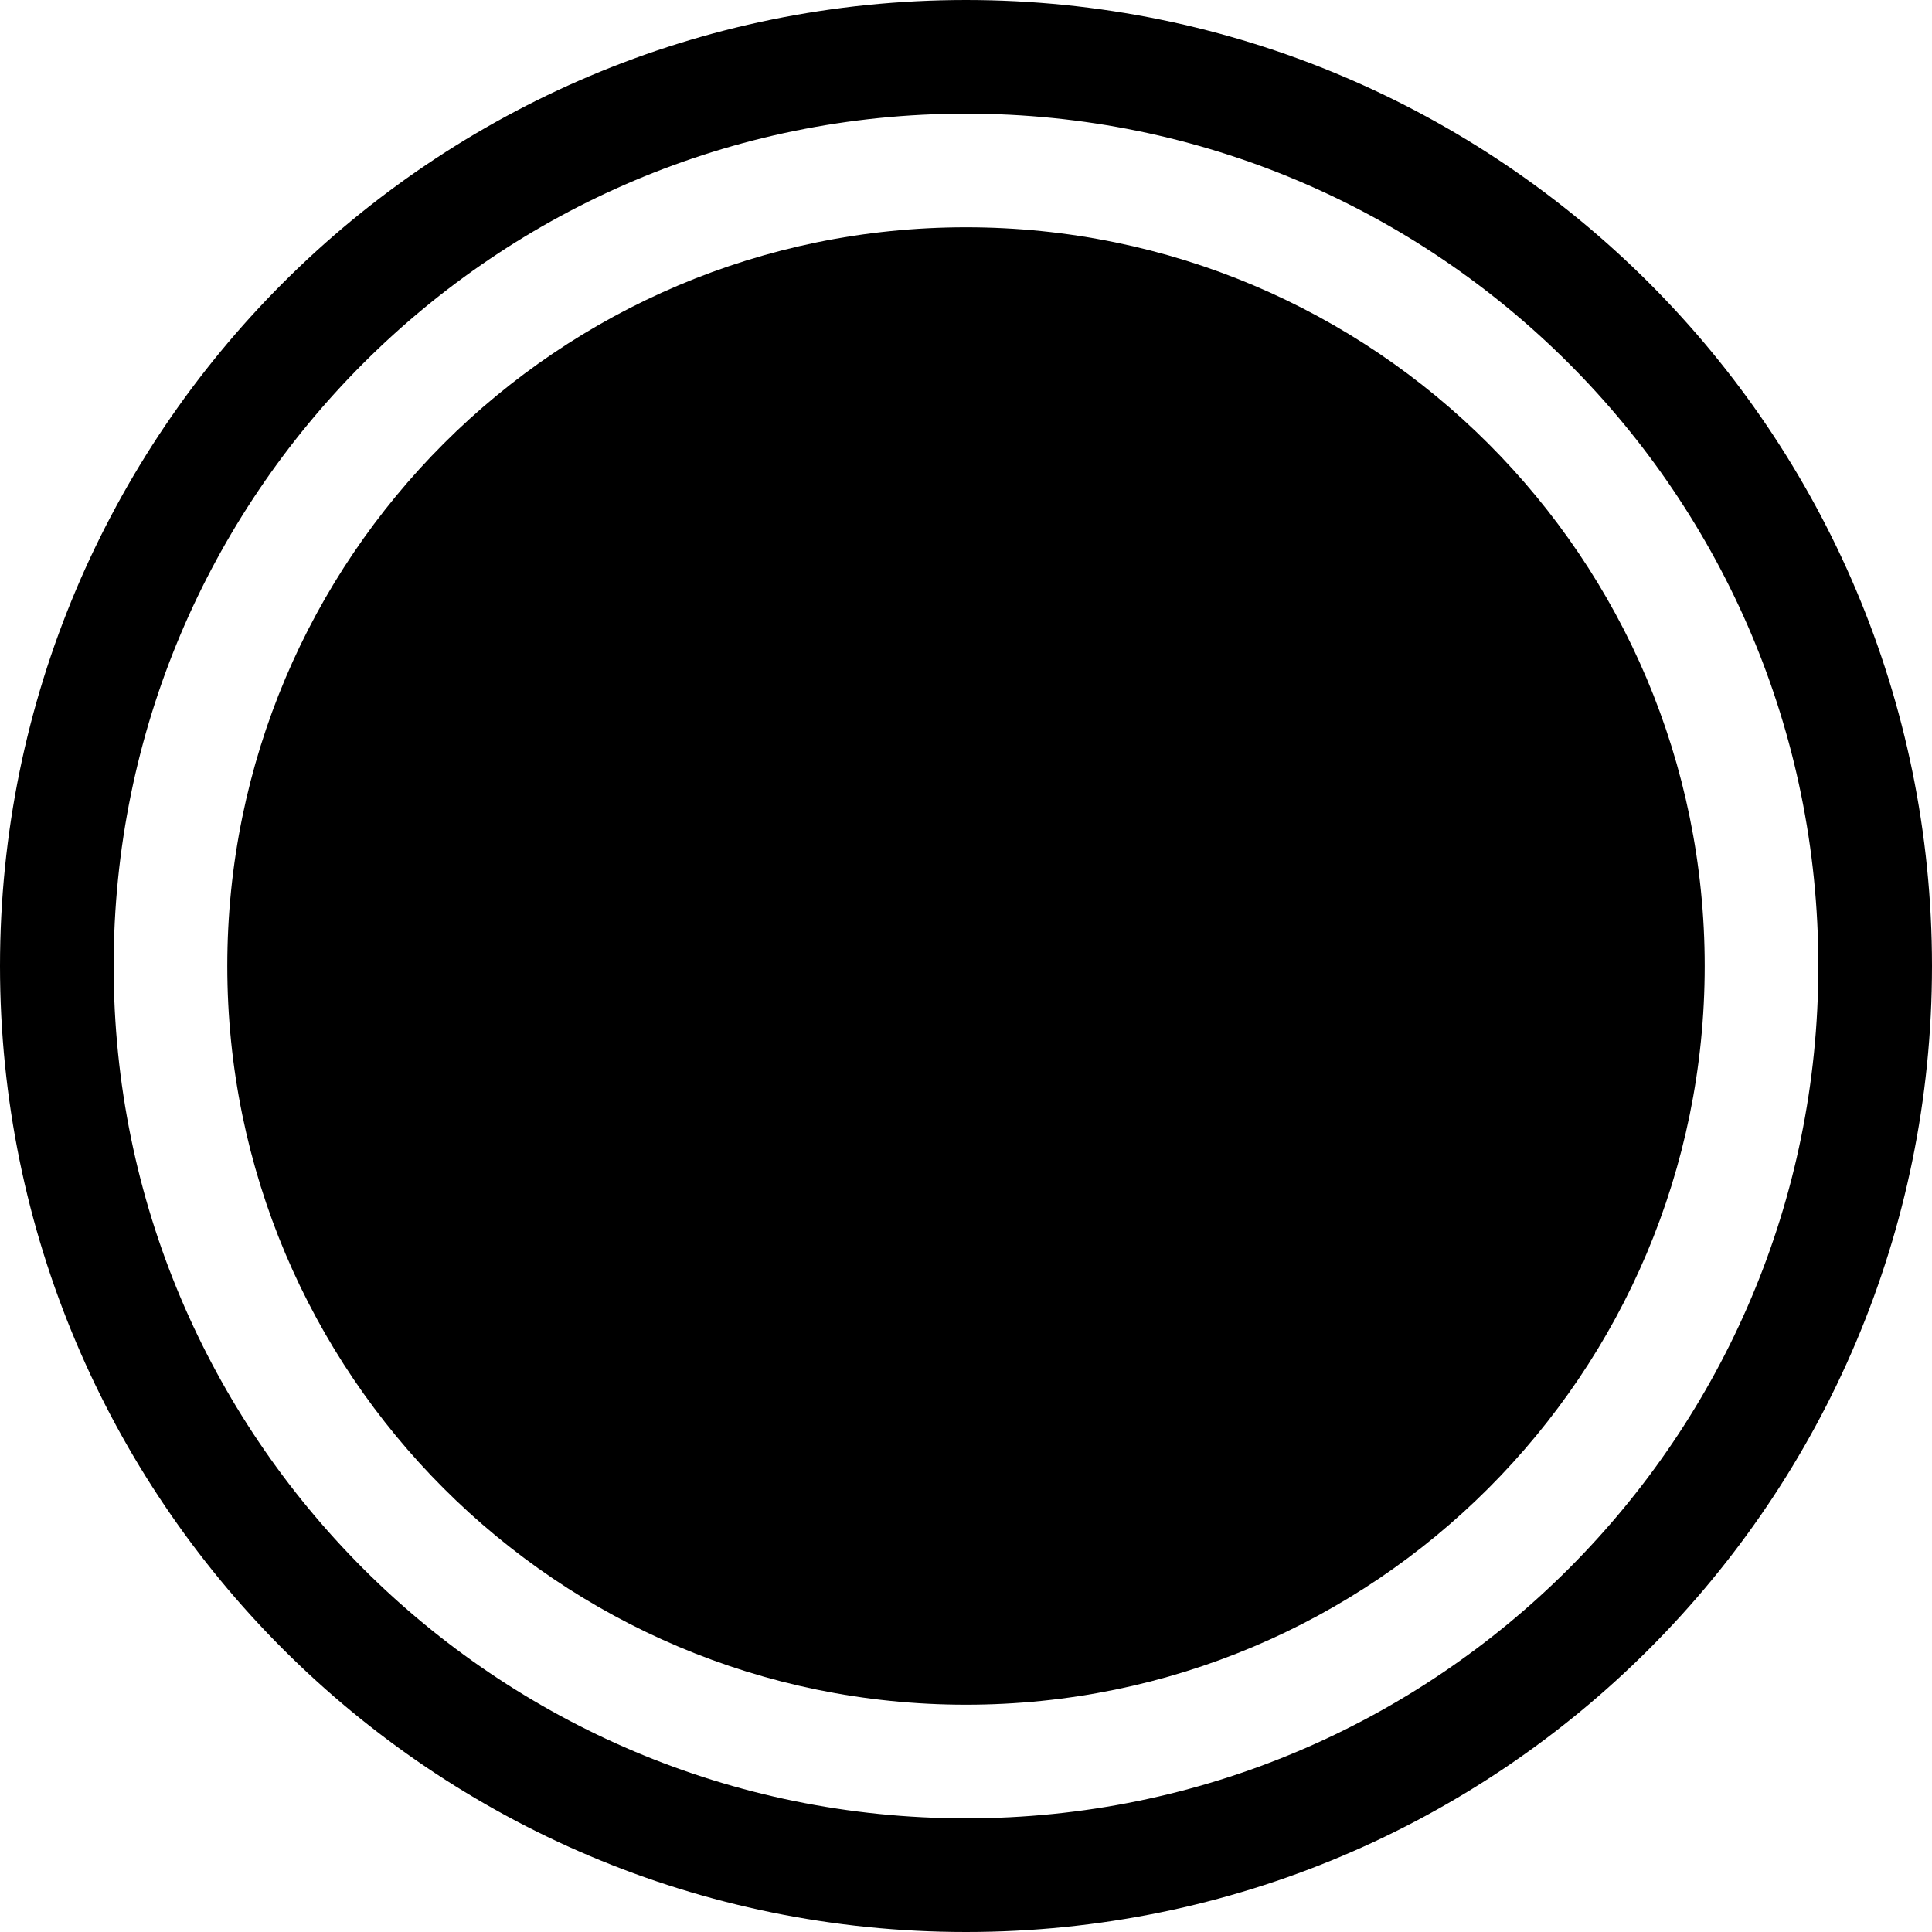
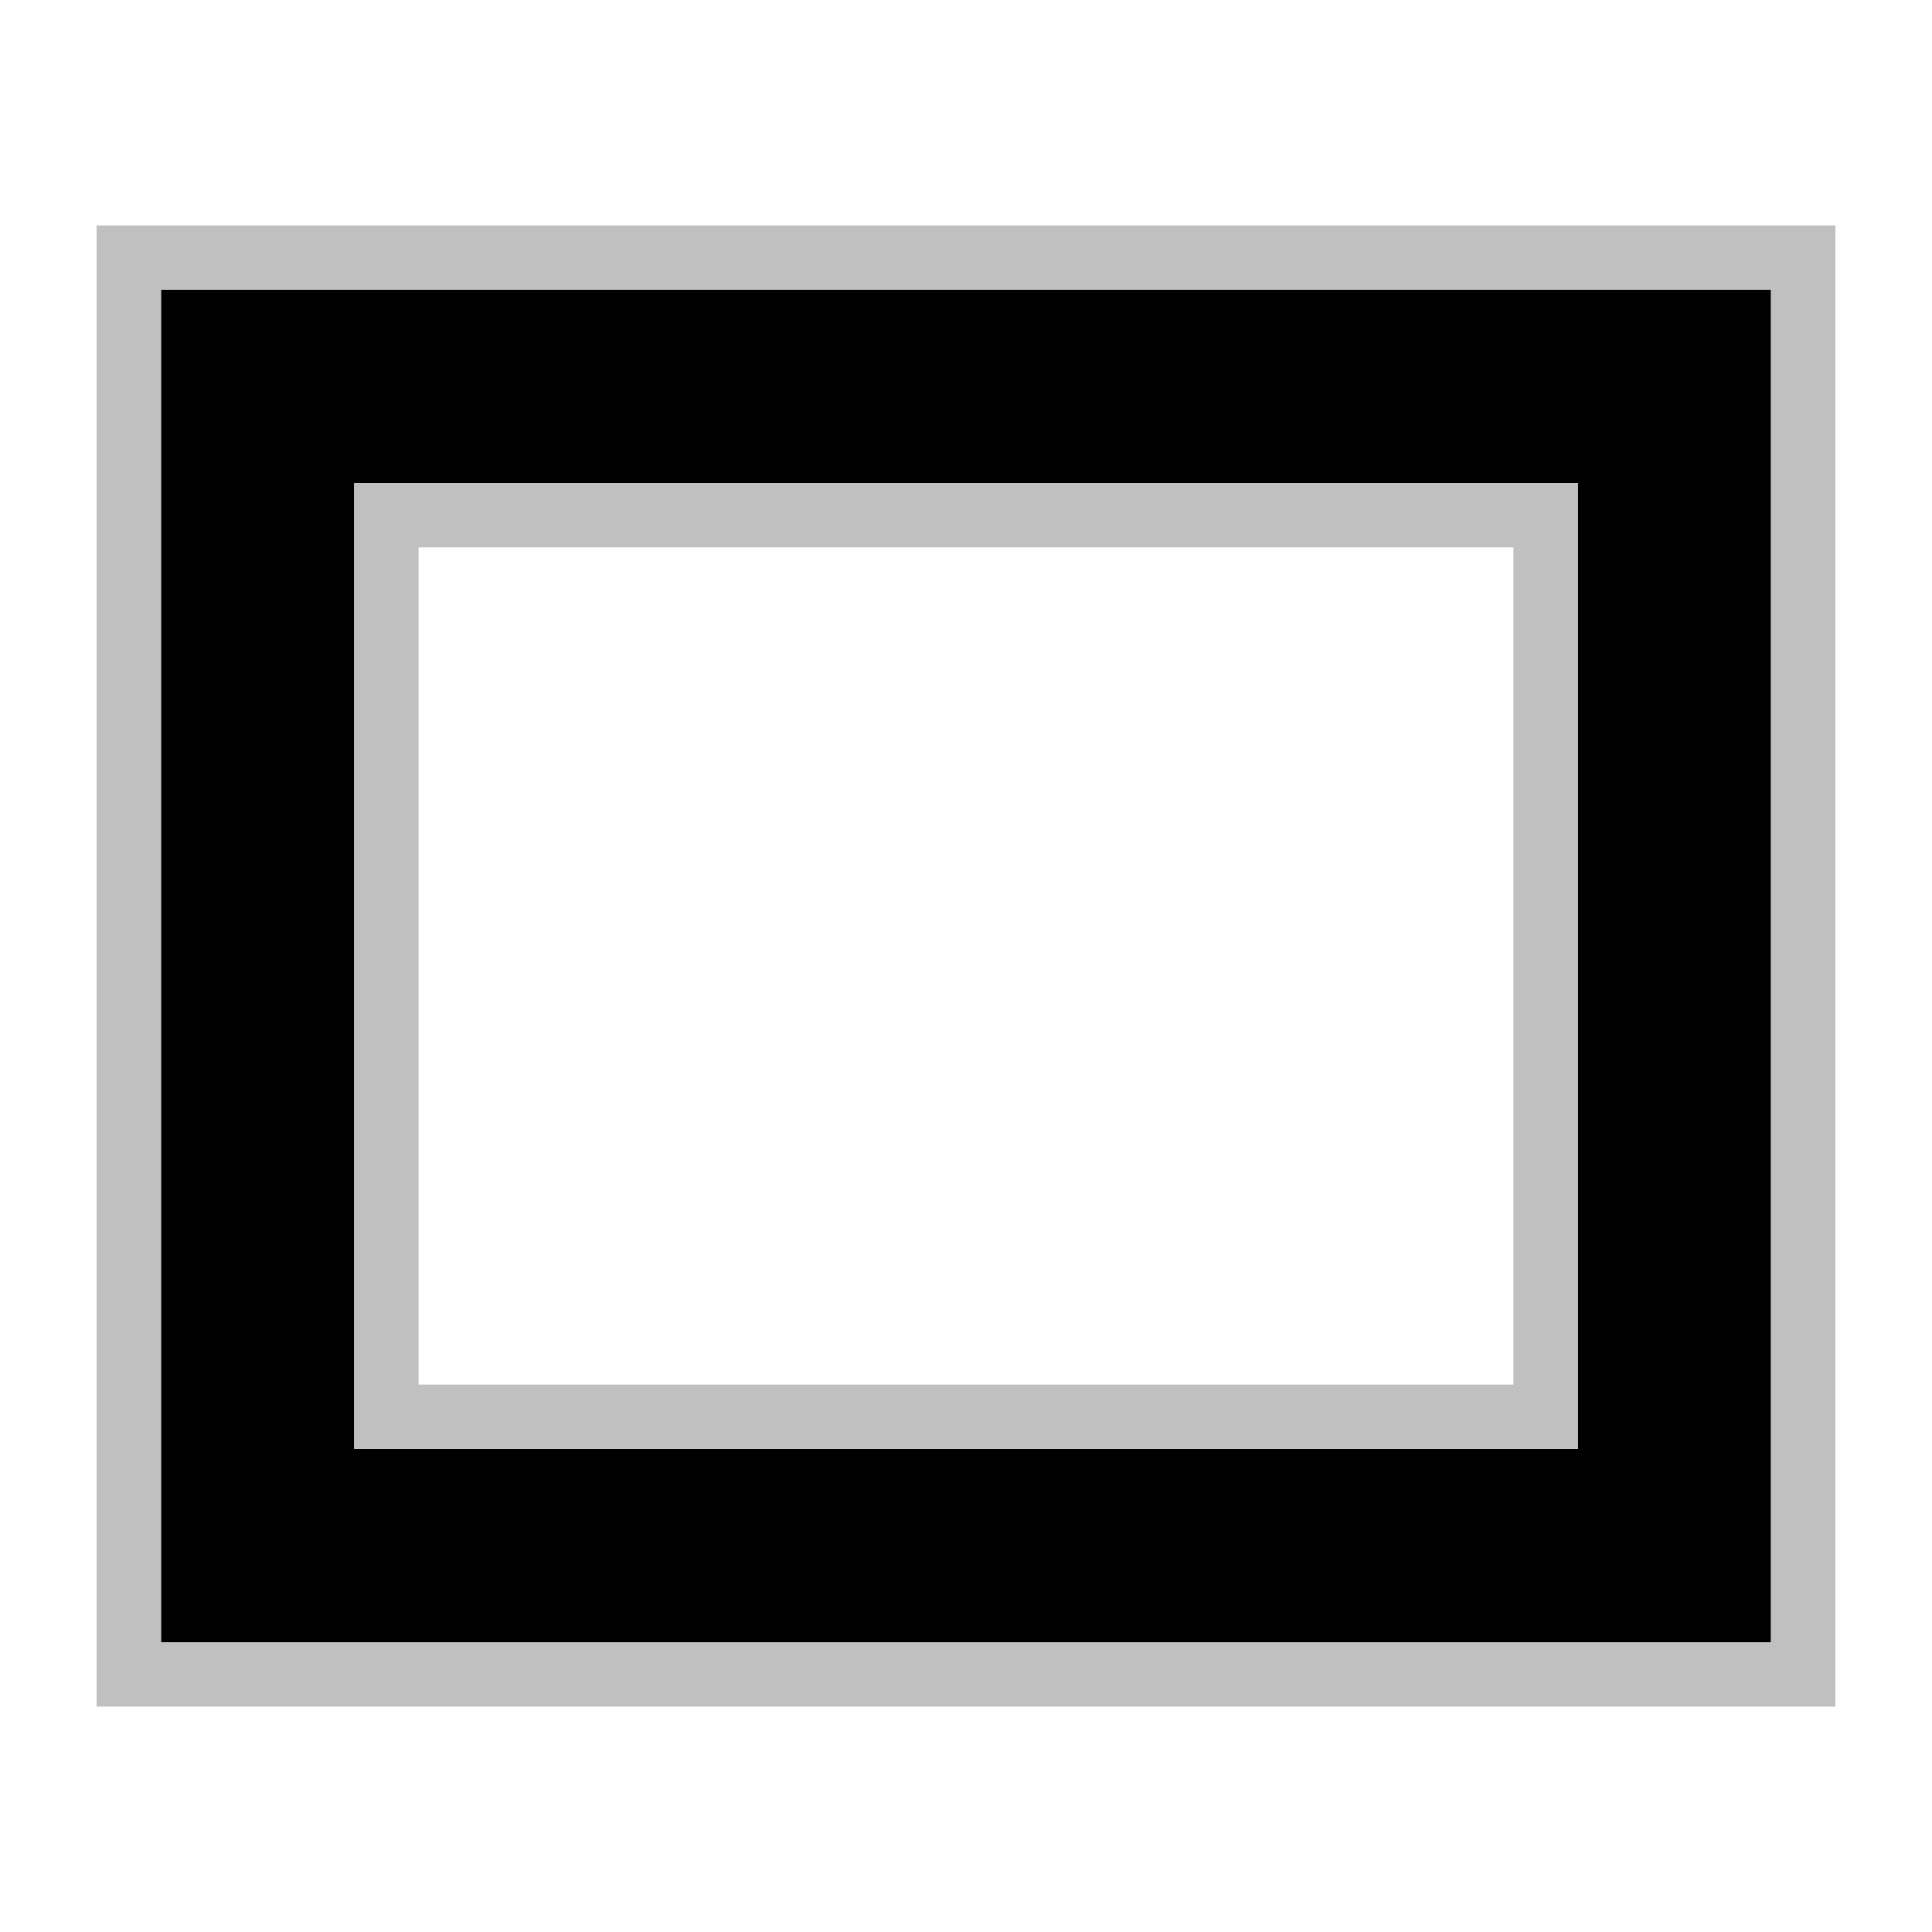
- <svg xmlns="http://www.w3.org/2000/svg" viewBox="0 0 34 34" height="34px" width="34px" stroke="currentColor">
-   <ellipse id="selector-circle" cx="17" cy="17" rx="16" ry="16" stroke-width="2" fill-opacity="0" stroke="#000000" />
-   <ellipse cx="17" cy="17" rx="13" ry="13" stroke-width="0" />
+ <svg xmlns="http://www.w3.org/2000/svg" viewBox="0 0 30 30" height="30px" width="30px">
+   <rect x="4" y="6" width="22" height="18" stroke-width="3" stroke="currentColor" fill-opacity="0" />
+   <rect x="2" y="4" width="26" height="22" stroke-width="1" stroke="#c0c0c0" fill-opacity="0" />
+   <rect x="6" y="8" width="18" height="14" stroke-width="1" stroke="#c0c0c0" fill-opacity="0" />
</svg>
